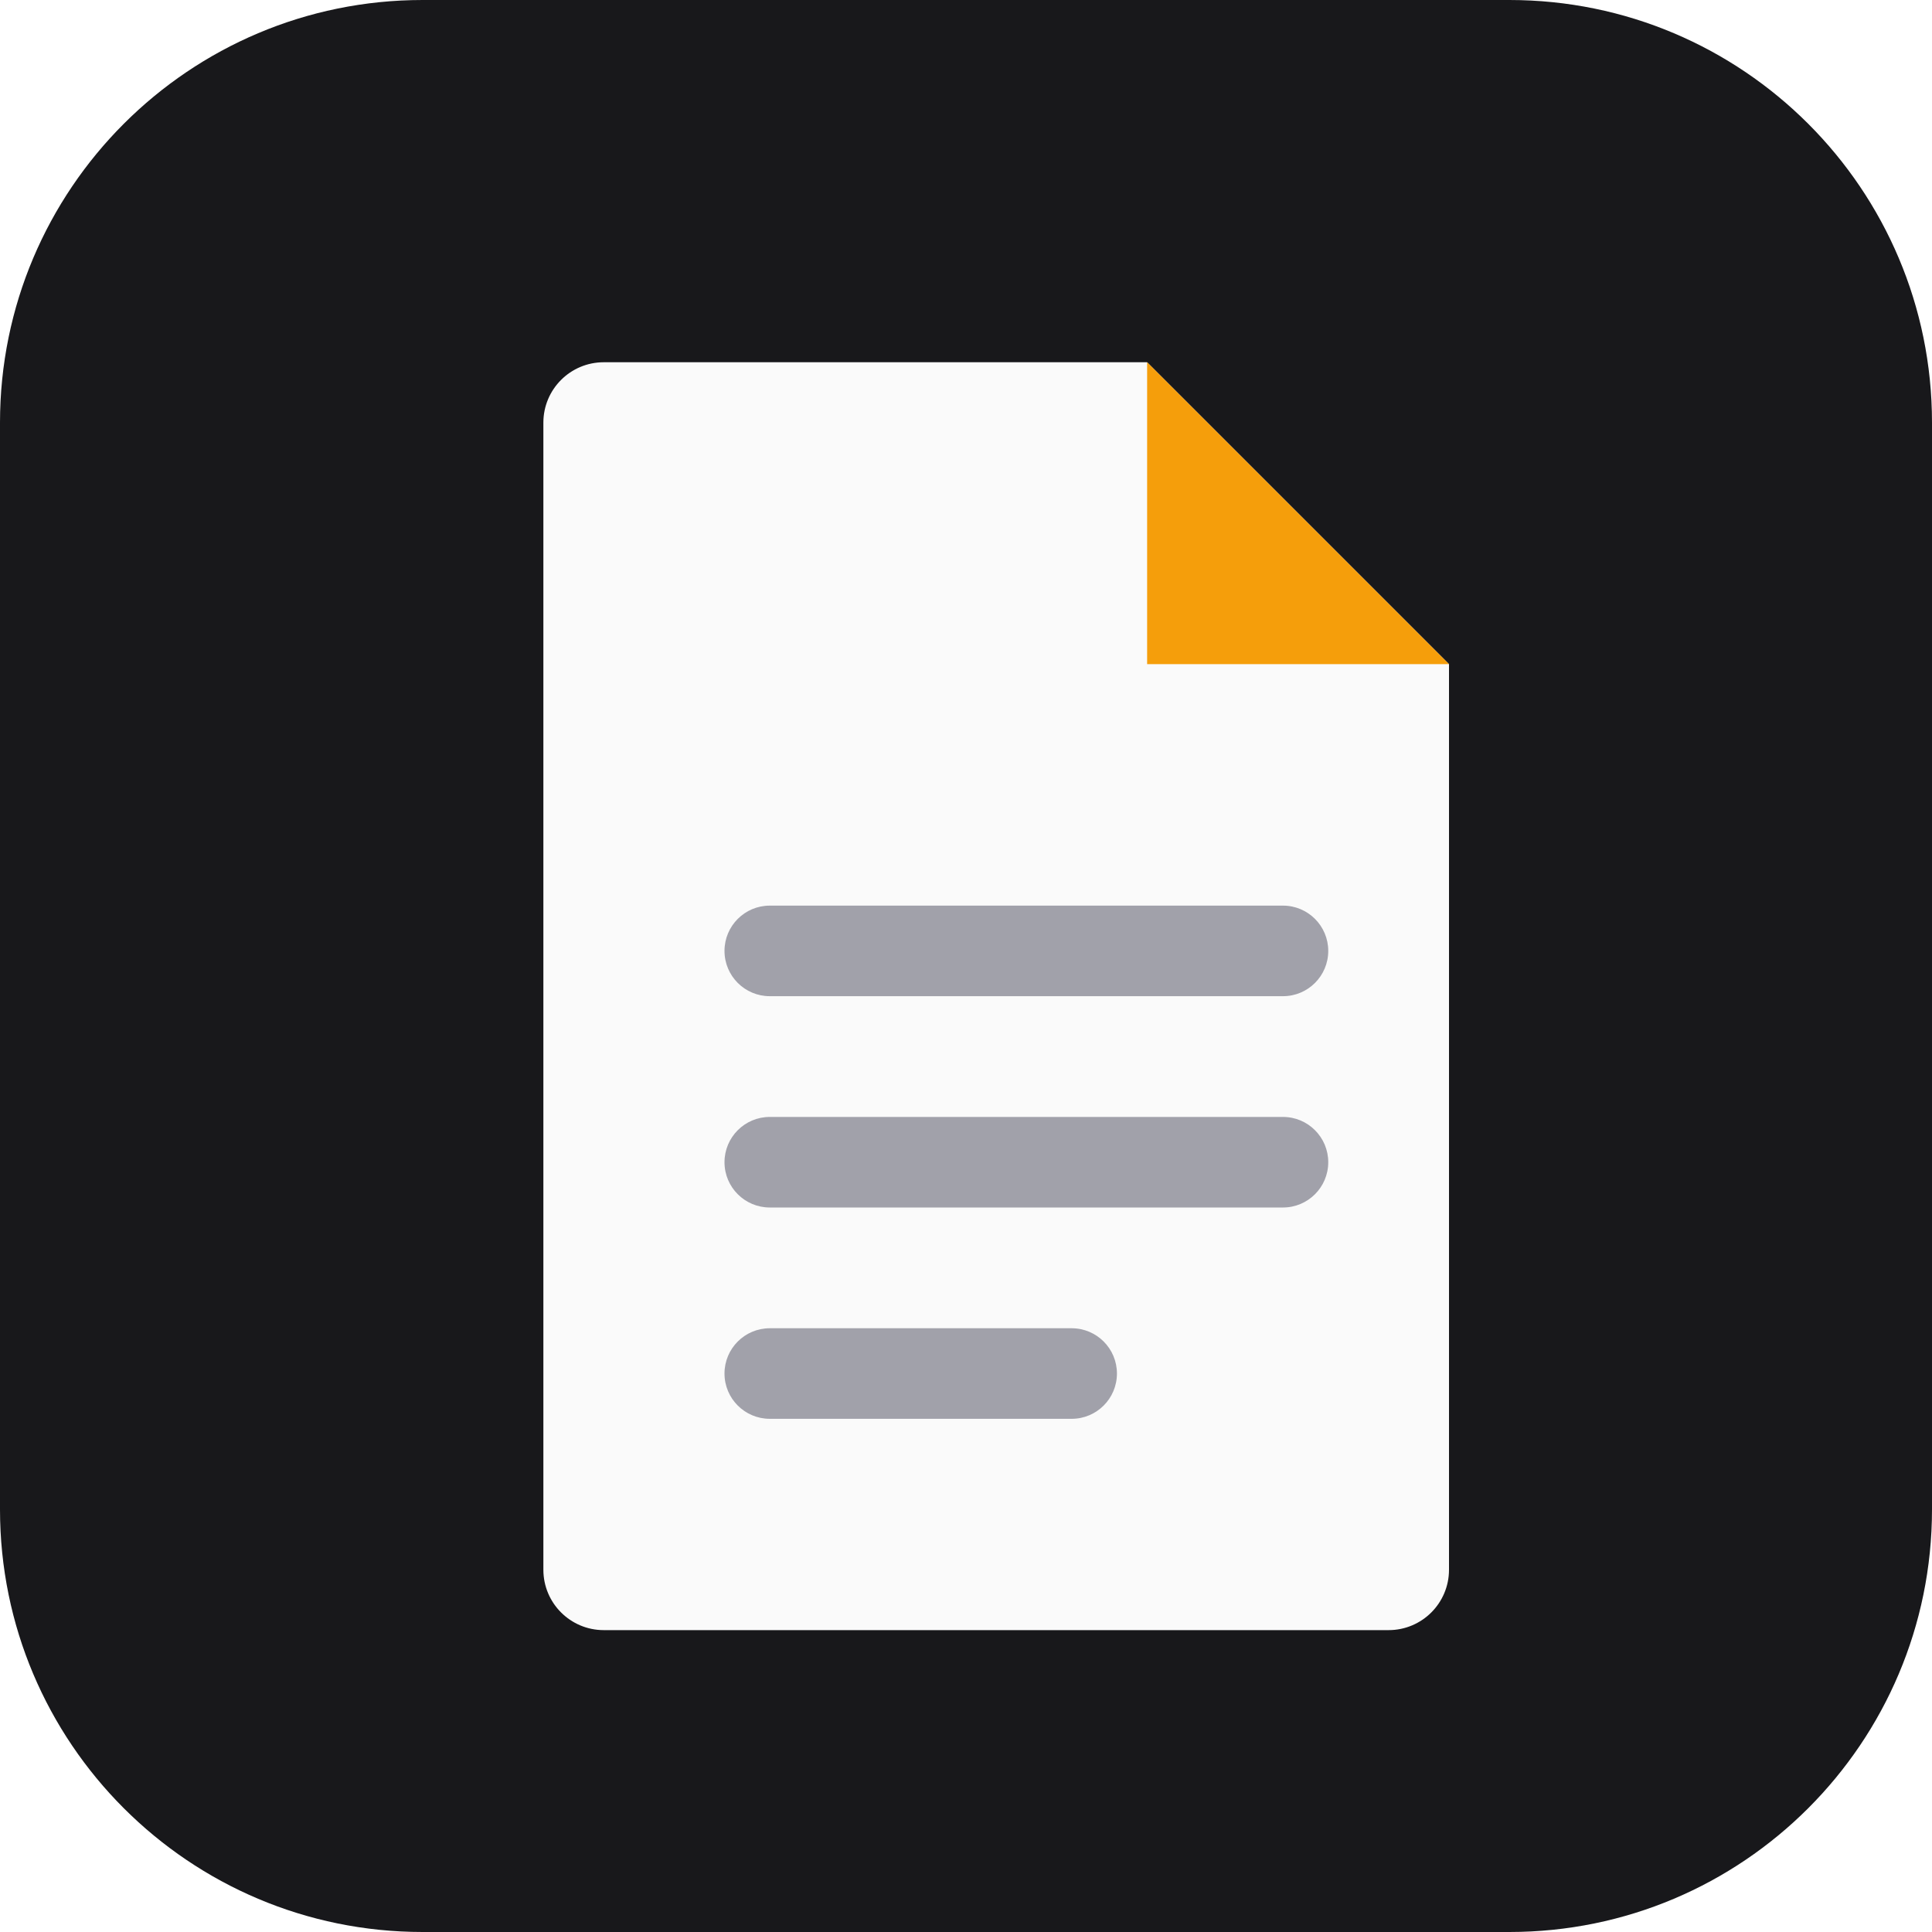
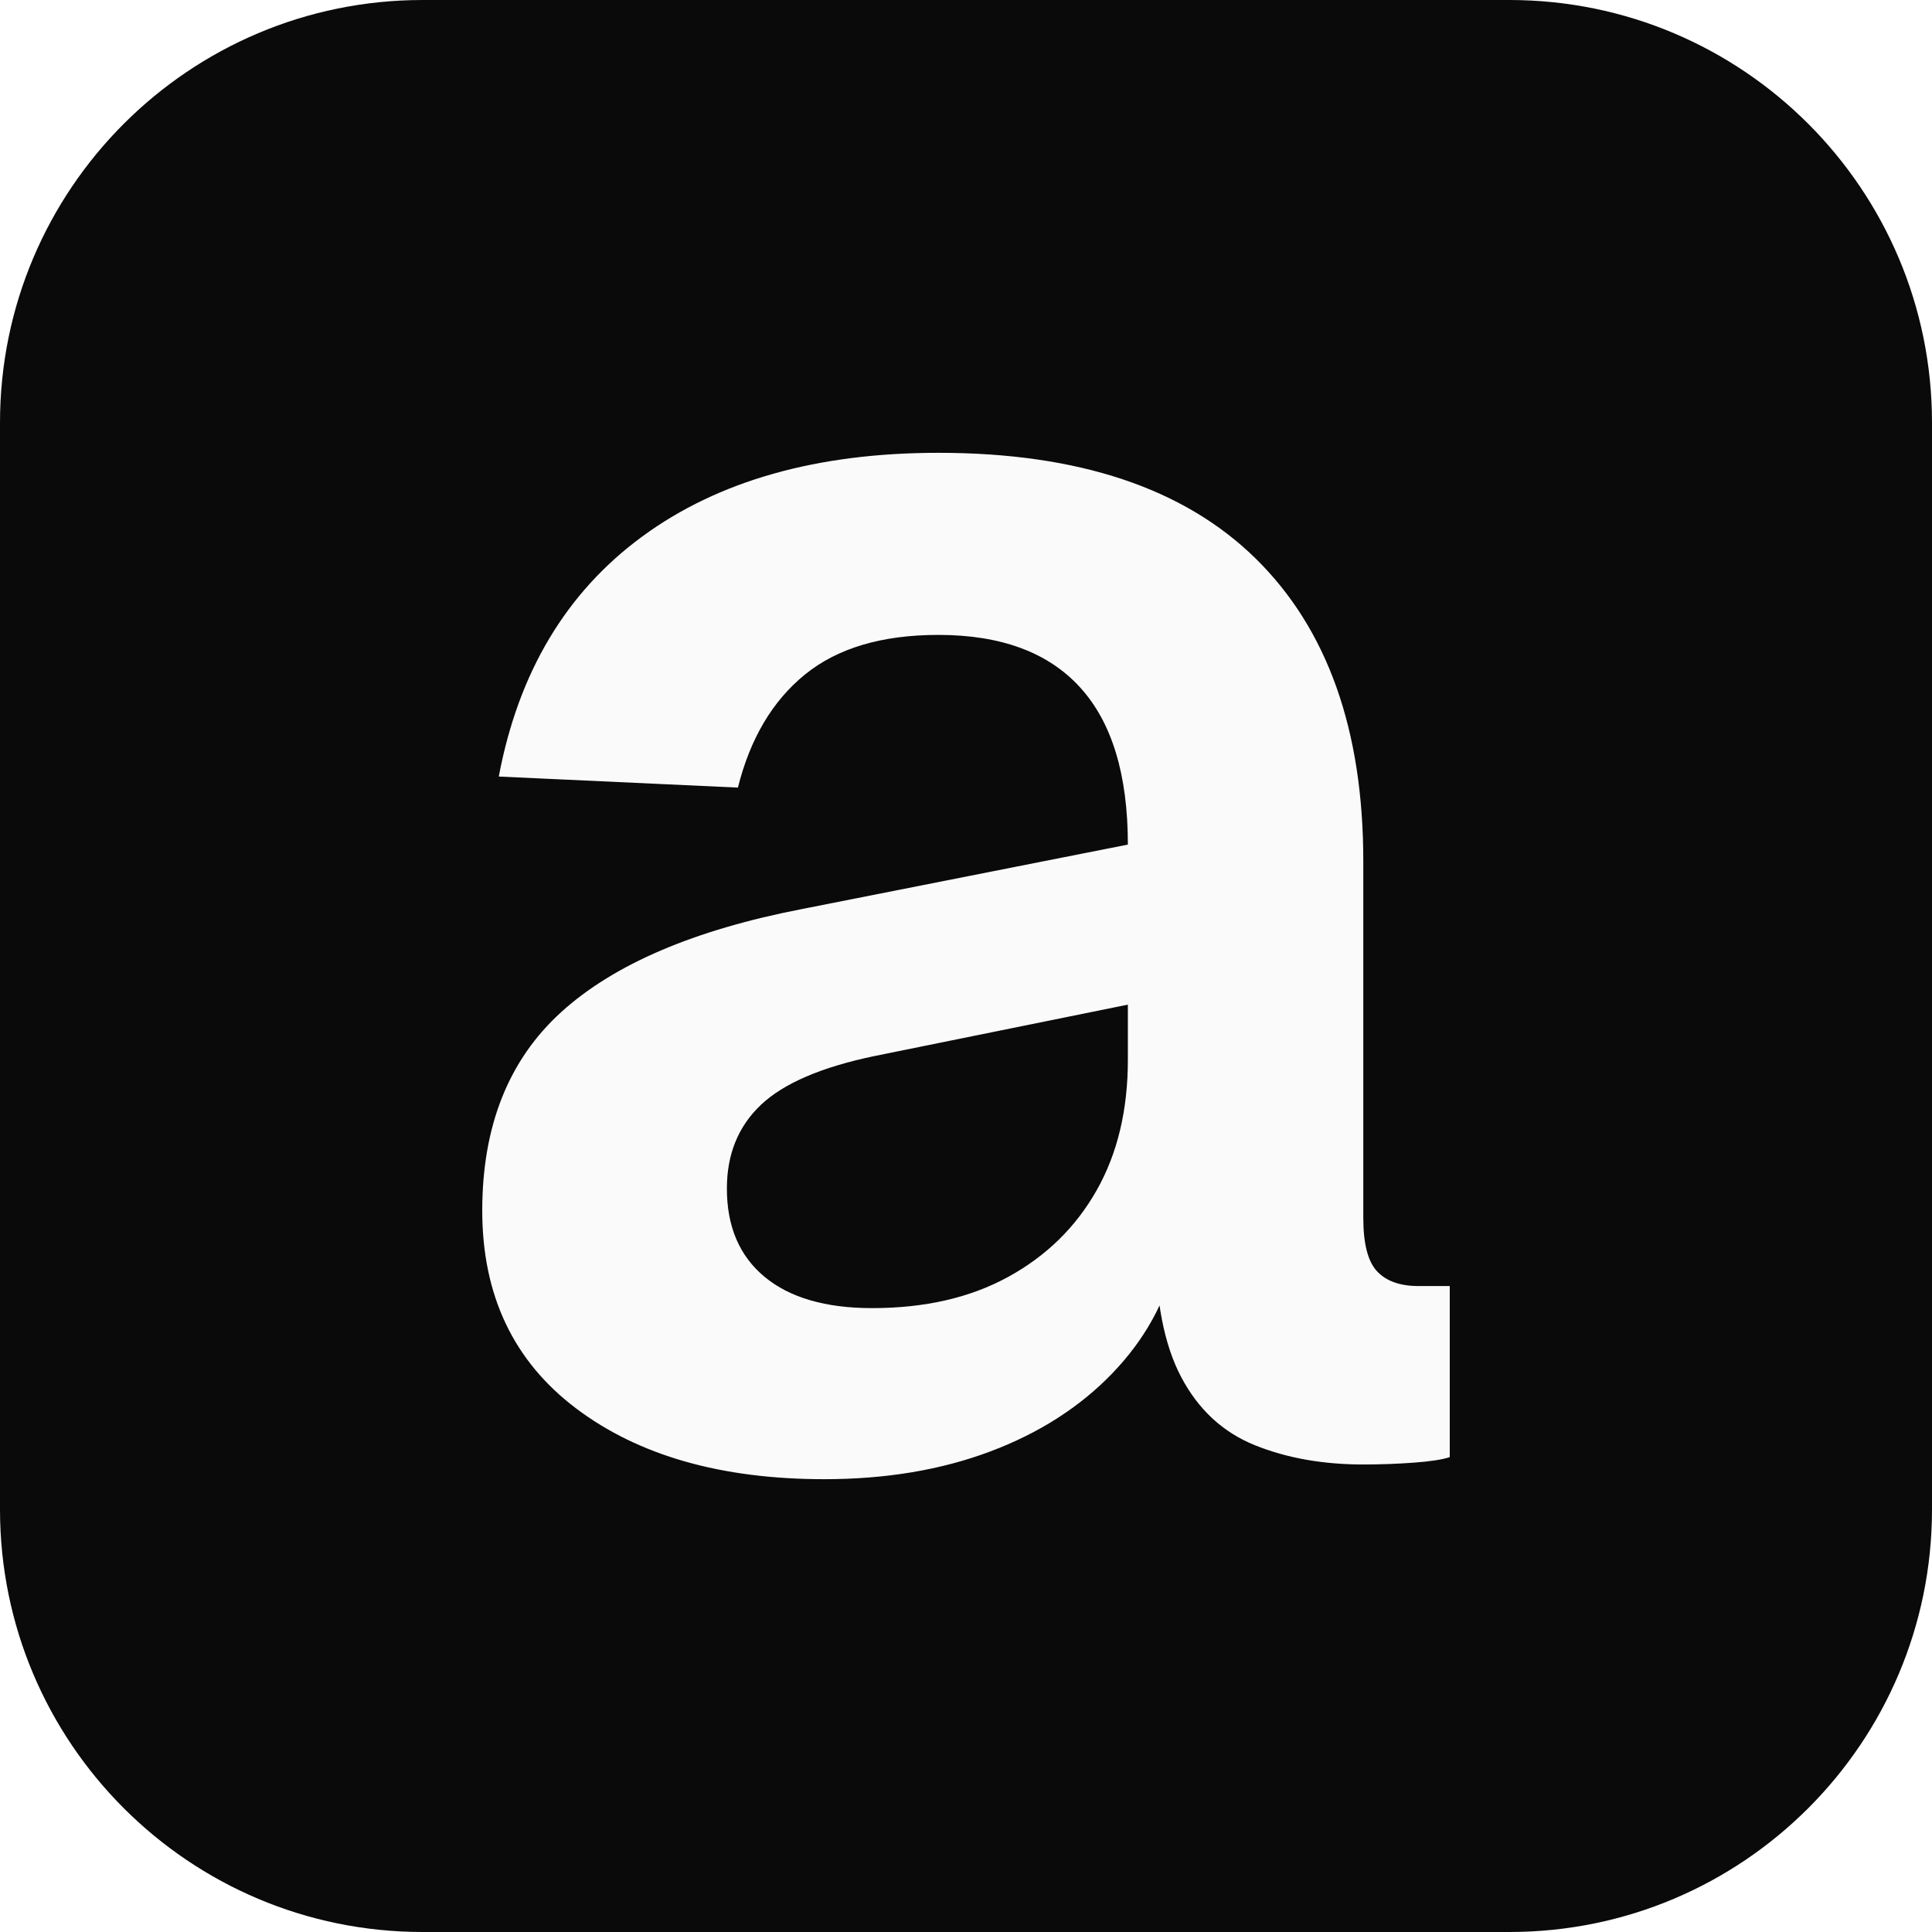
<svg xmlns="http://www.w3.org/2000/svg" viewBox="0 0 64 64">
-   <rect width="64" height="64" rx="14" fill="#18181b" />
-   <path d="M20 12h18l10 10v30a2 2 0 0 1-2 2H20a2 2 0 0 1-2-2V14a2 2 0 0 1 2-2z" fill="#fafafa" />
-   <path d="M38 12l10 10H38z" fill="#f59e0b" />
-   <rect x="24" y="30" width="20" height="3" rx="1.5" fill="#a1a1aa" />
-   <rect x="24" y="37" width="20" height="3" rx="1.5" fill="#a1a1aa" />
-   <rect x="24" y="44" width="13" height="3" rx="1.5" fill="#a1a1aa" />
+   <rect width="64" height="64" rx="14" fill="#0a0a0a" />
+   <path d="M27.308 49.0Q22.19 49.0 19.082 46.654Q15.975 44.308 15.975 40.104Q15.975 35.9 18.595 33.523Q21.215 31.147 26.577 30.111L37.362 27.978Q37.362 24.505 35.778 22.769Q34.194 21.032 31.086 21.032Q28.283 21.032 26.668 22.342Q25.054 23.652 24.444 26.09L16.523 25.724Q17.498 20.545 21.276 17.772Q25.054 15.0 31.086 15.0Q38.032 15.0 41.597 18.504Q45.161 22.007 45.161 28.527V40.348Q45.161 41.627 45.618 42.115Q46.075 42.602 46.989 42.602H48.025V48.269Q47.659 48.391 46.837 48.452Q46.014 48.513 45.161 48.513Q43.151 48.513 41.566 47.873Q39.982 47.233 39.129 45.618Q38.276 44.004 38.276 41.201L38.946 41.688Q38.459 43.821 36.844 45.496Q35.229 47.172 32.792 48.086Q30.355 49.0 27.308 49.0ZM28.892 43.333Q31.513 43.333 33.401 42.297Q35.29 41.262 36.326 39.434Q37.362 37.606 37.362 35.108V33.28L28.953 34.986Q26.333 35.534 25.206 36.6Q24.079 37.667 24.079 39.373Q24.079 41.262 25.328 42.297Q26.577 43.333 28.892 43.333Z" fill="#fafafa" />
</svg>
